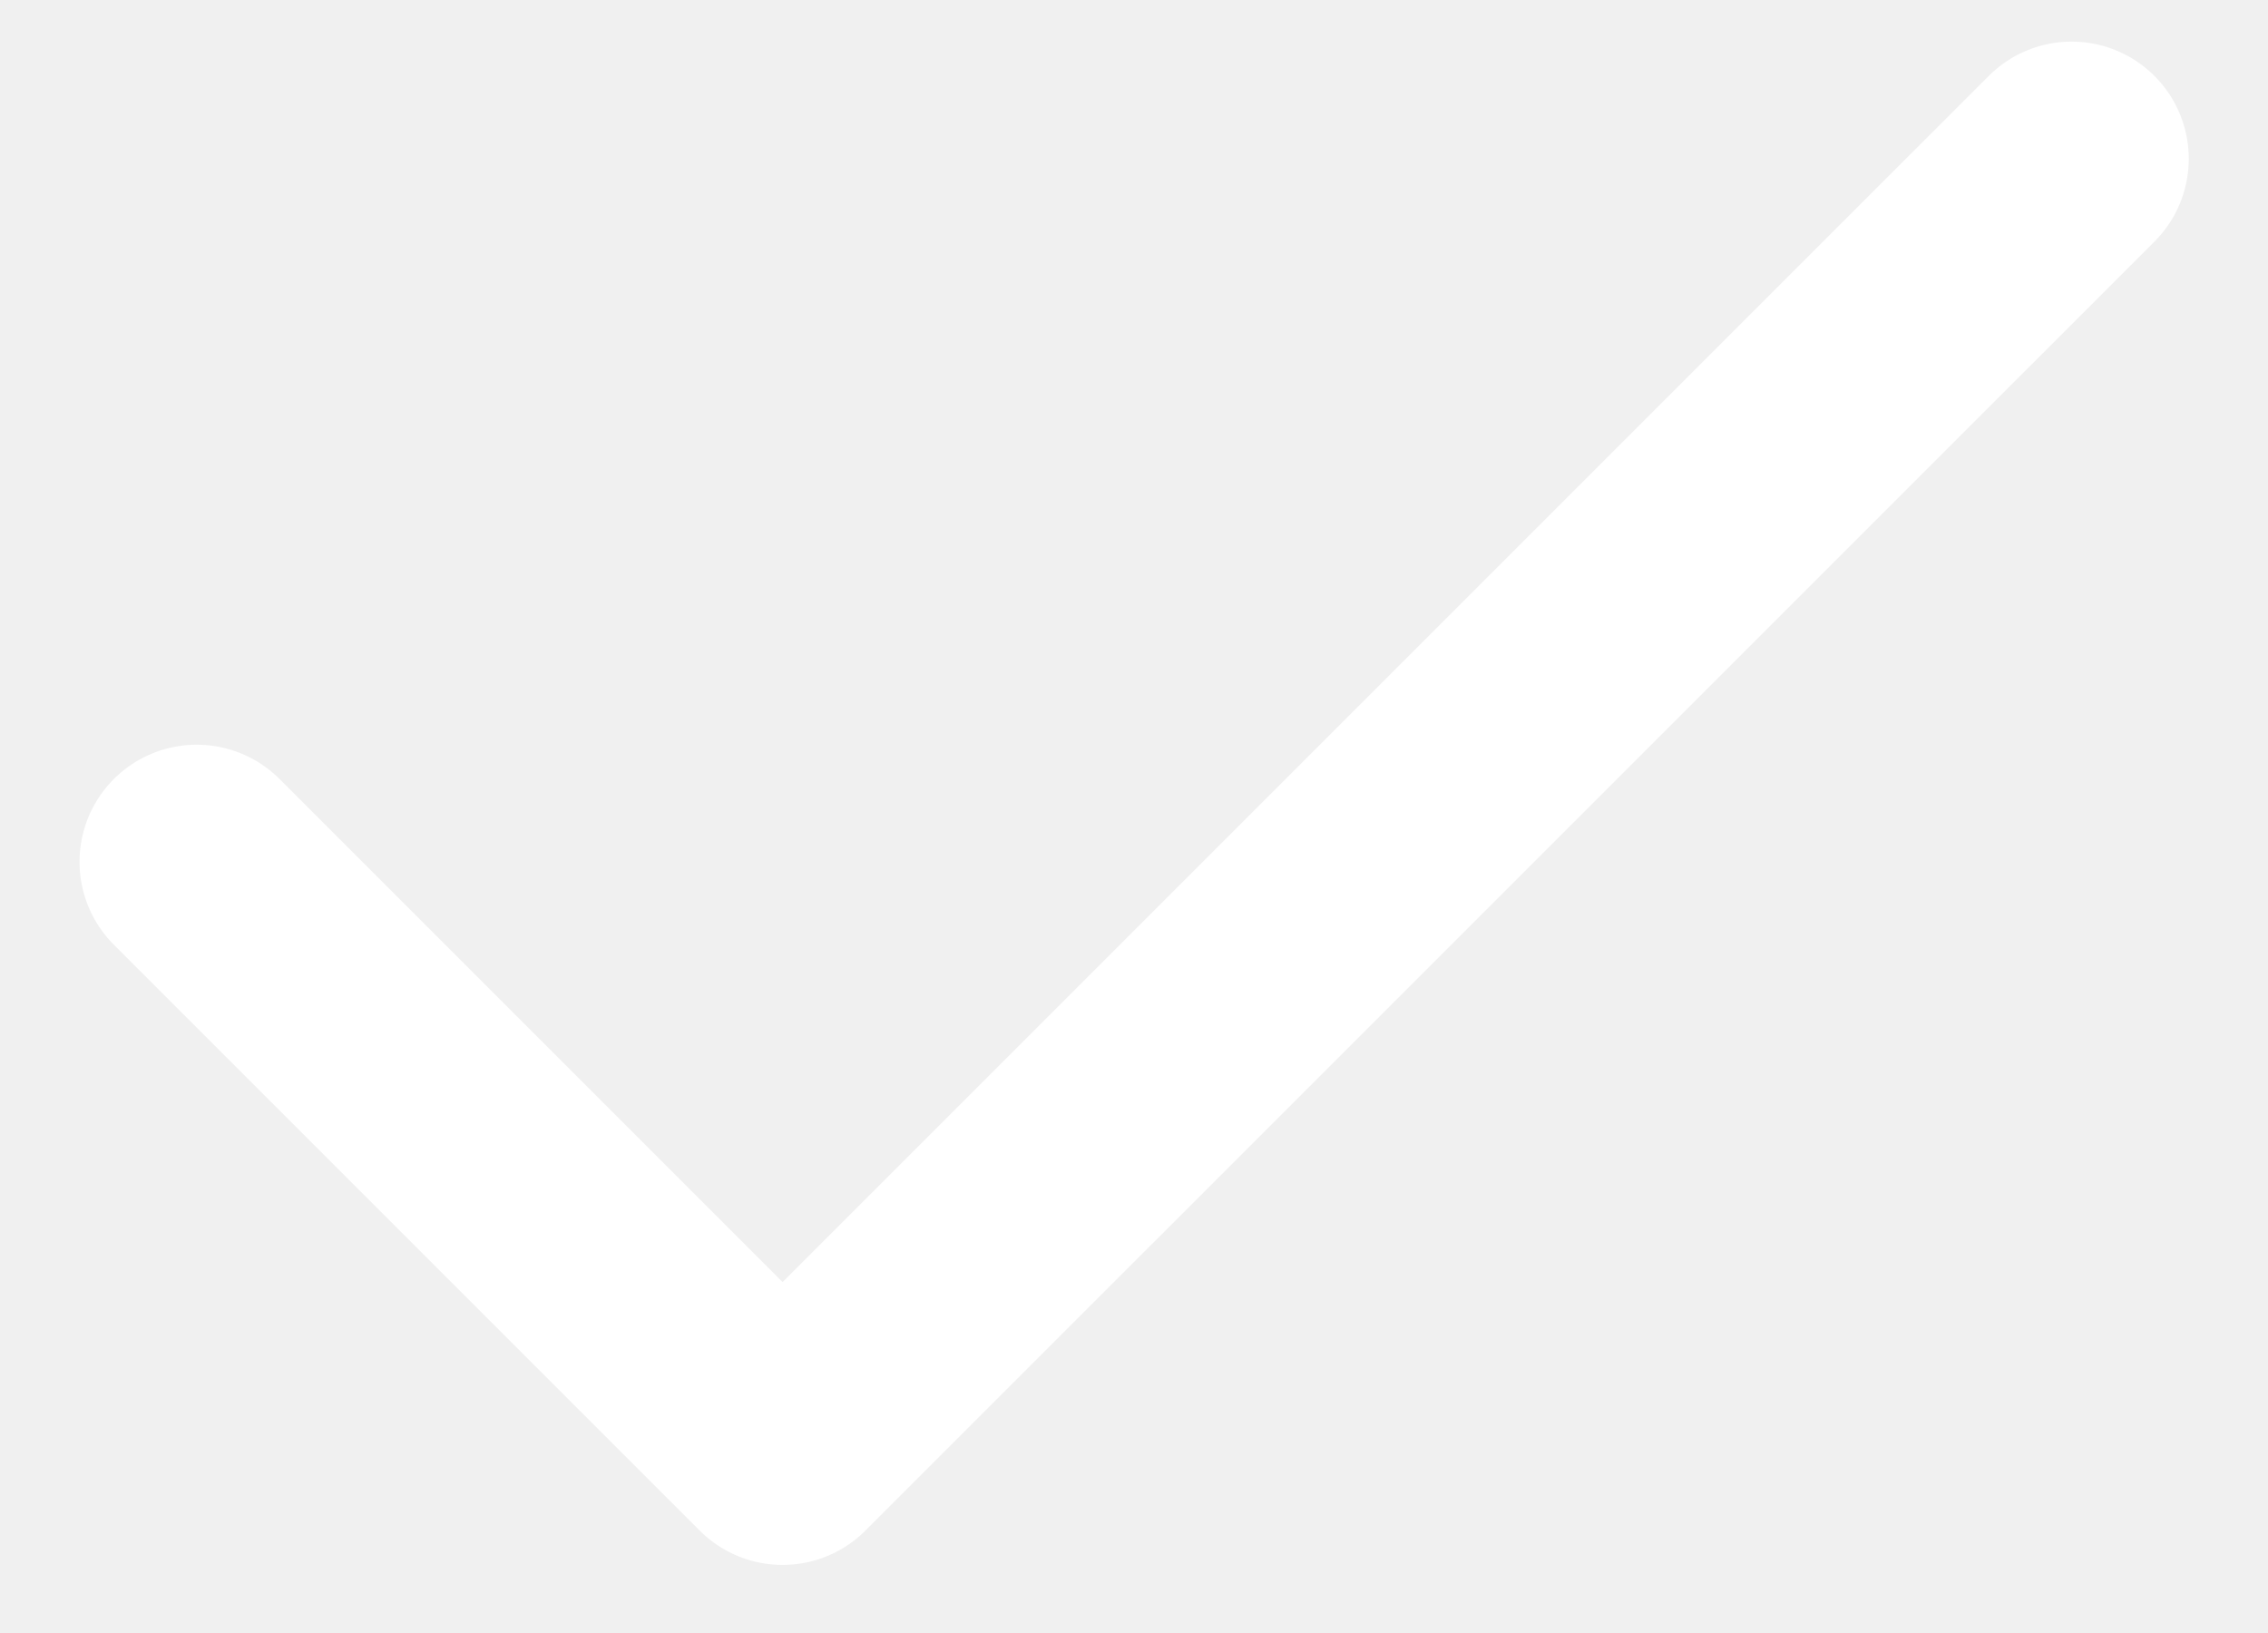
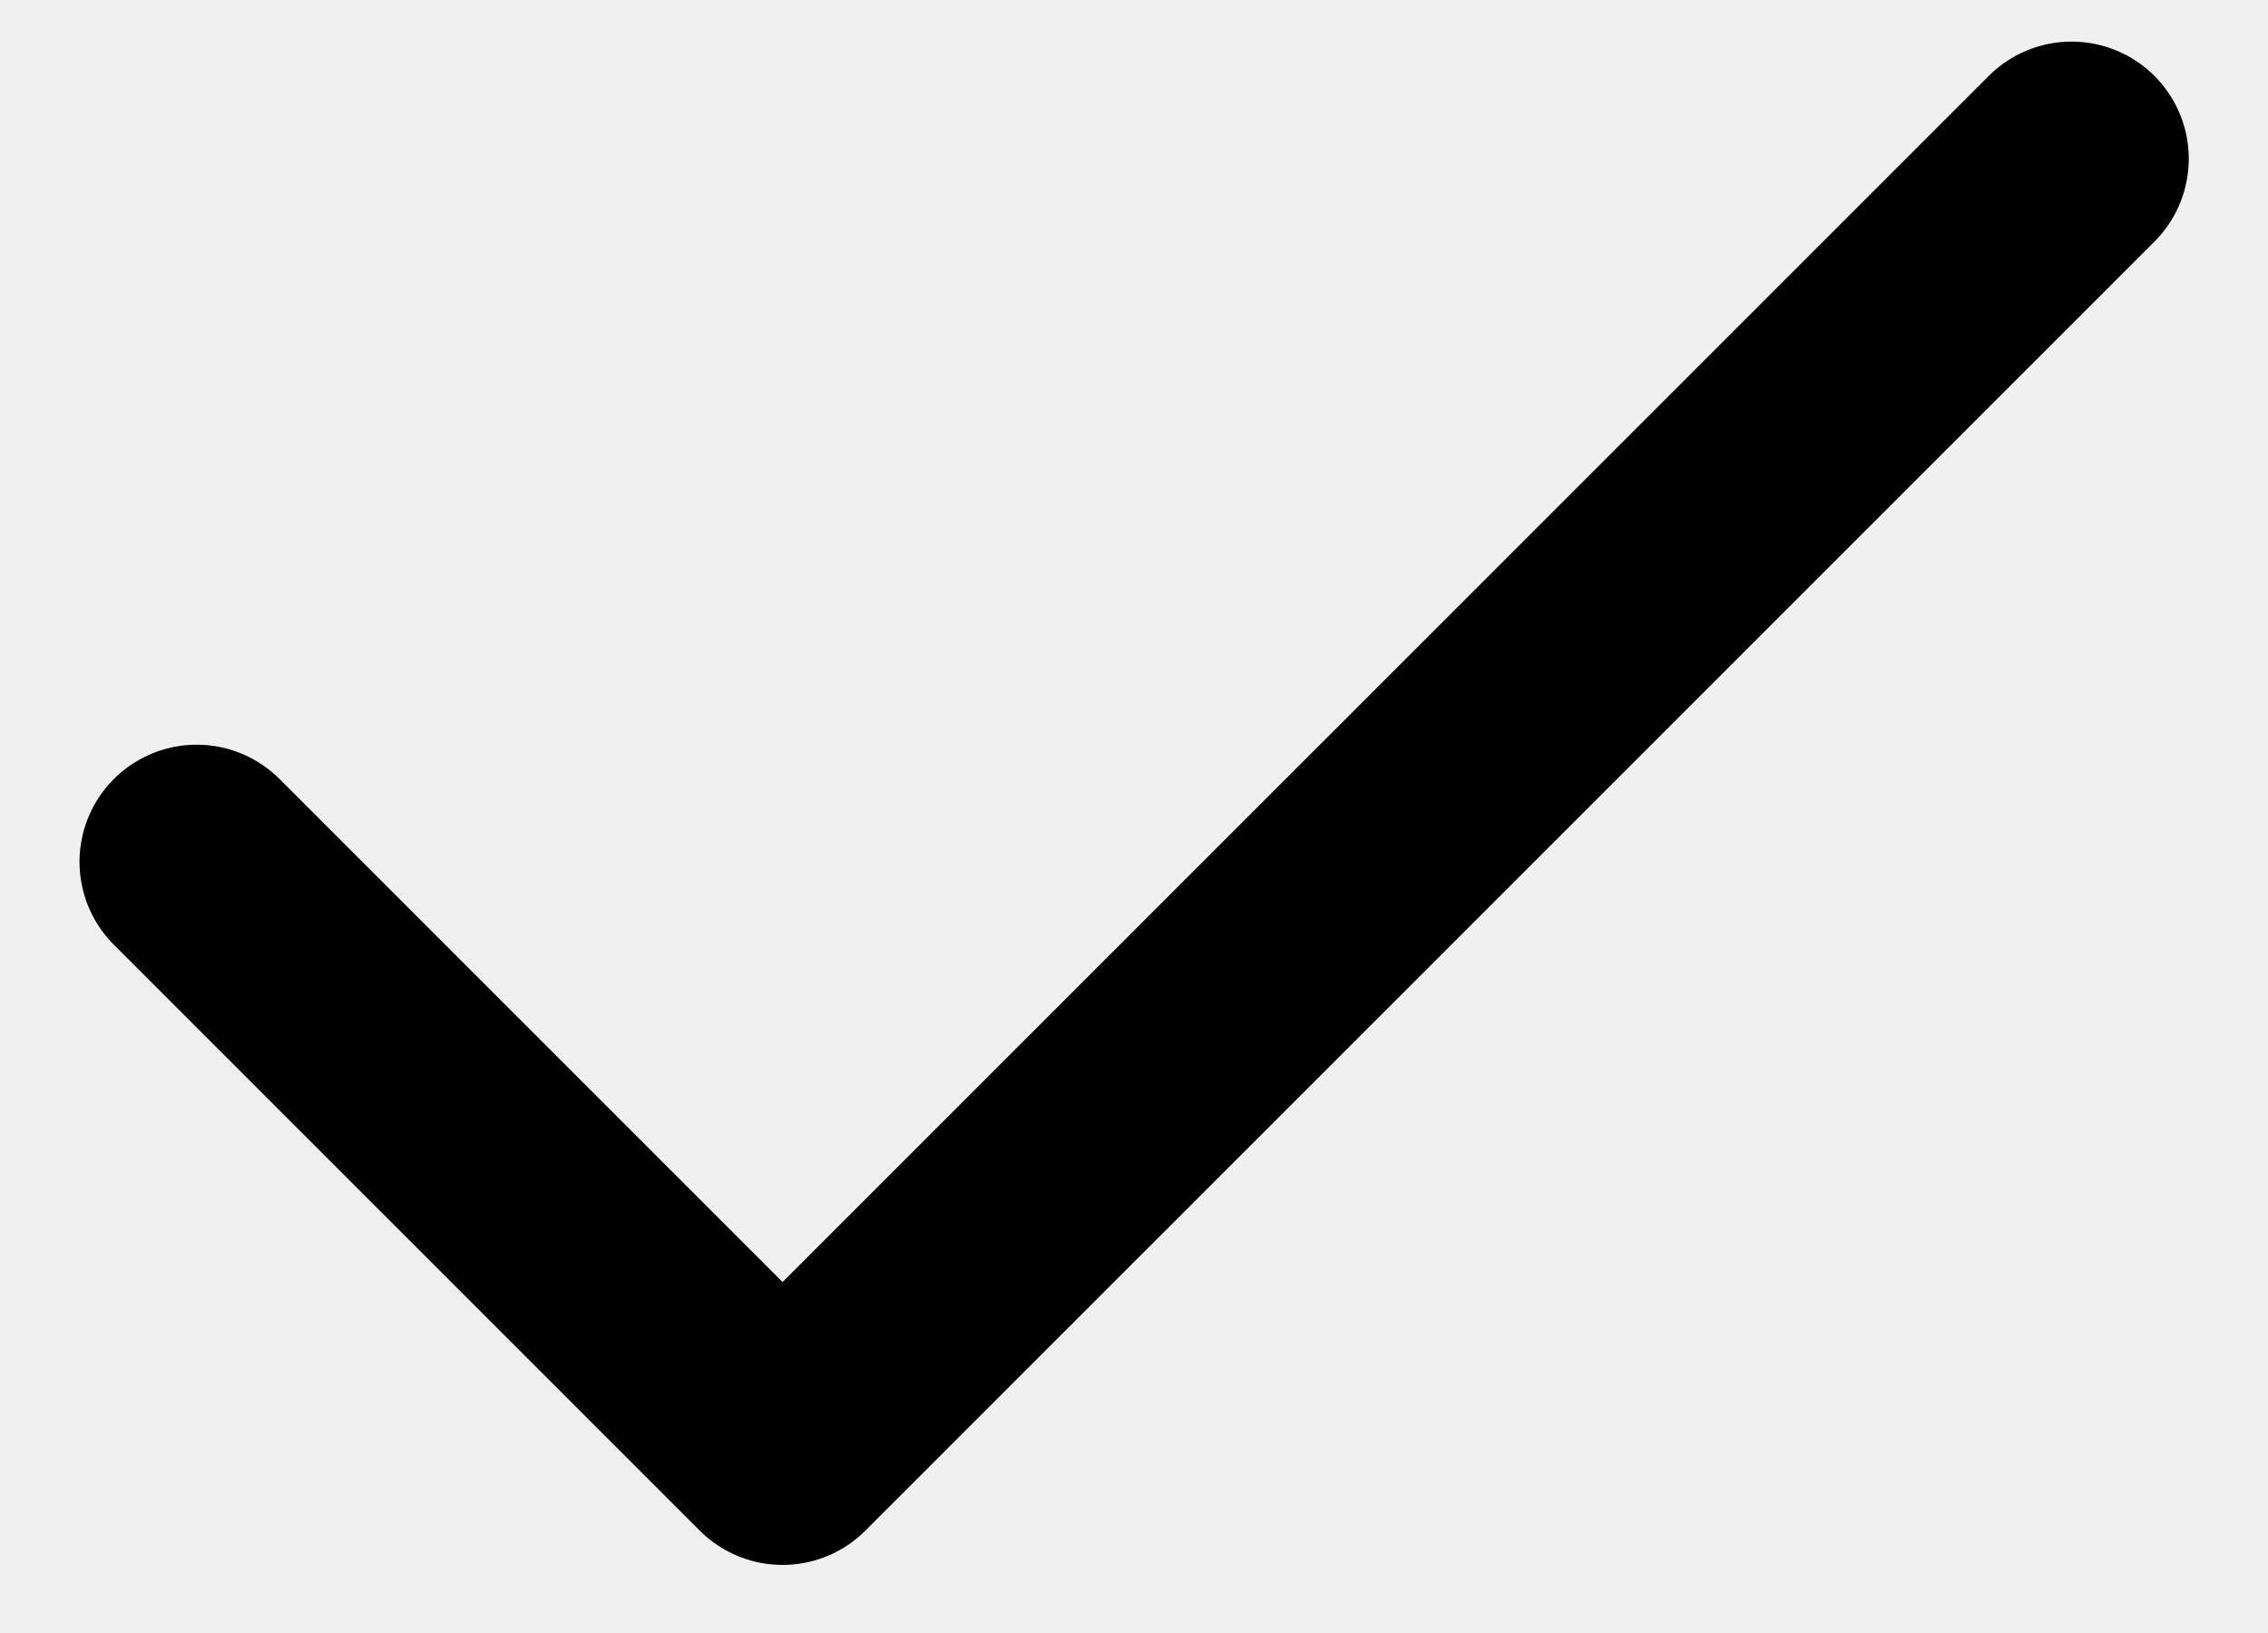
<svg xmlns="http://www.w3.org/2000/svg" width="25" height="18" viewBox="0 0 25 18" fill="none">
-   <path d="M22.835 1.75L8.626 15.958L2.168 9.5" stroke="white" stroke-width="2.583" stroke-linecap="round" stroke-linejoin="round" />
+   <path d="M22.835 1.75L8.626 15.958L2.168 9.5" stroke="currentColor" stroke-width="2.583" stroke-linecap="round" stroke-linejoin="round" />
</svg>
